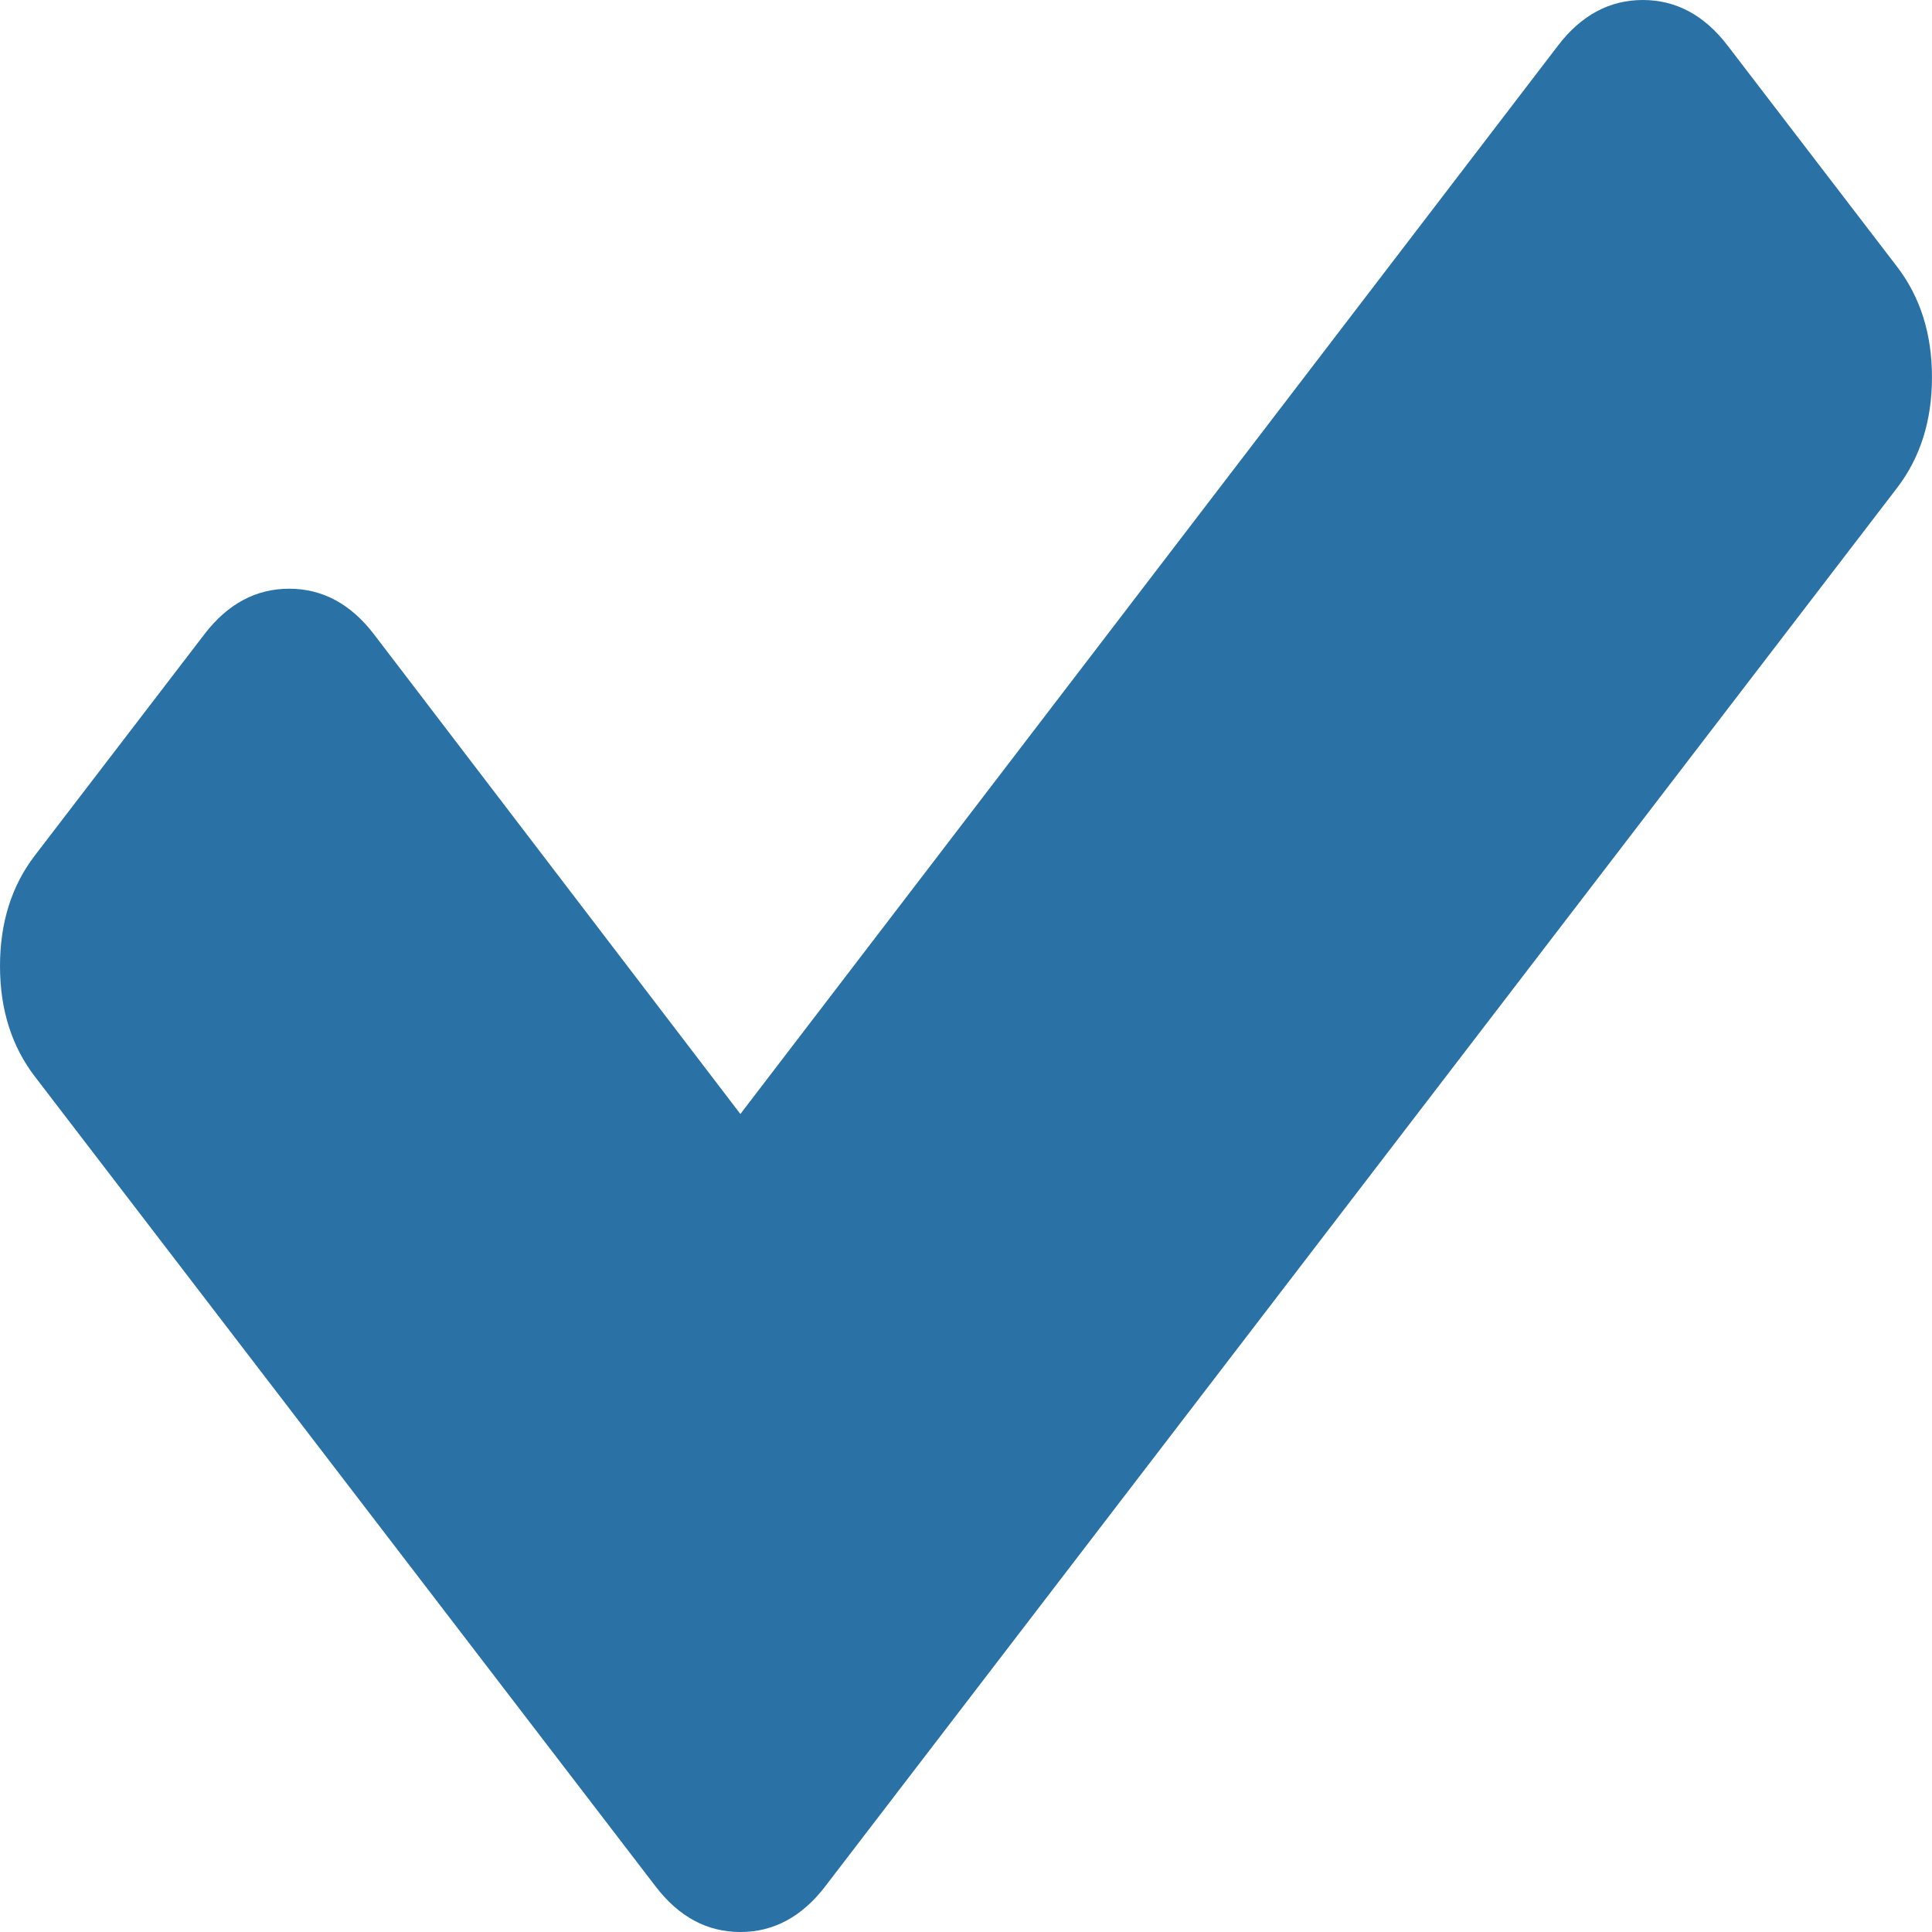
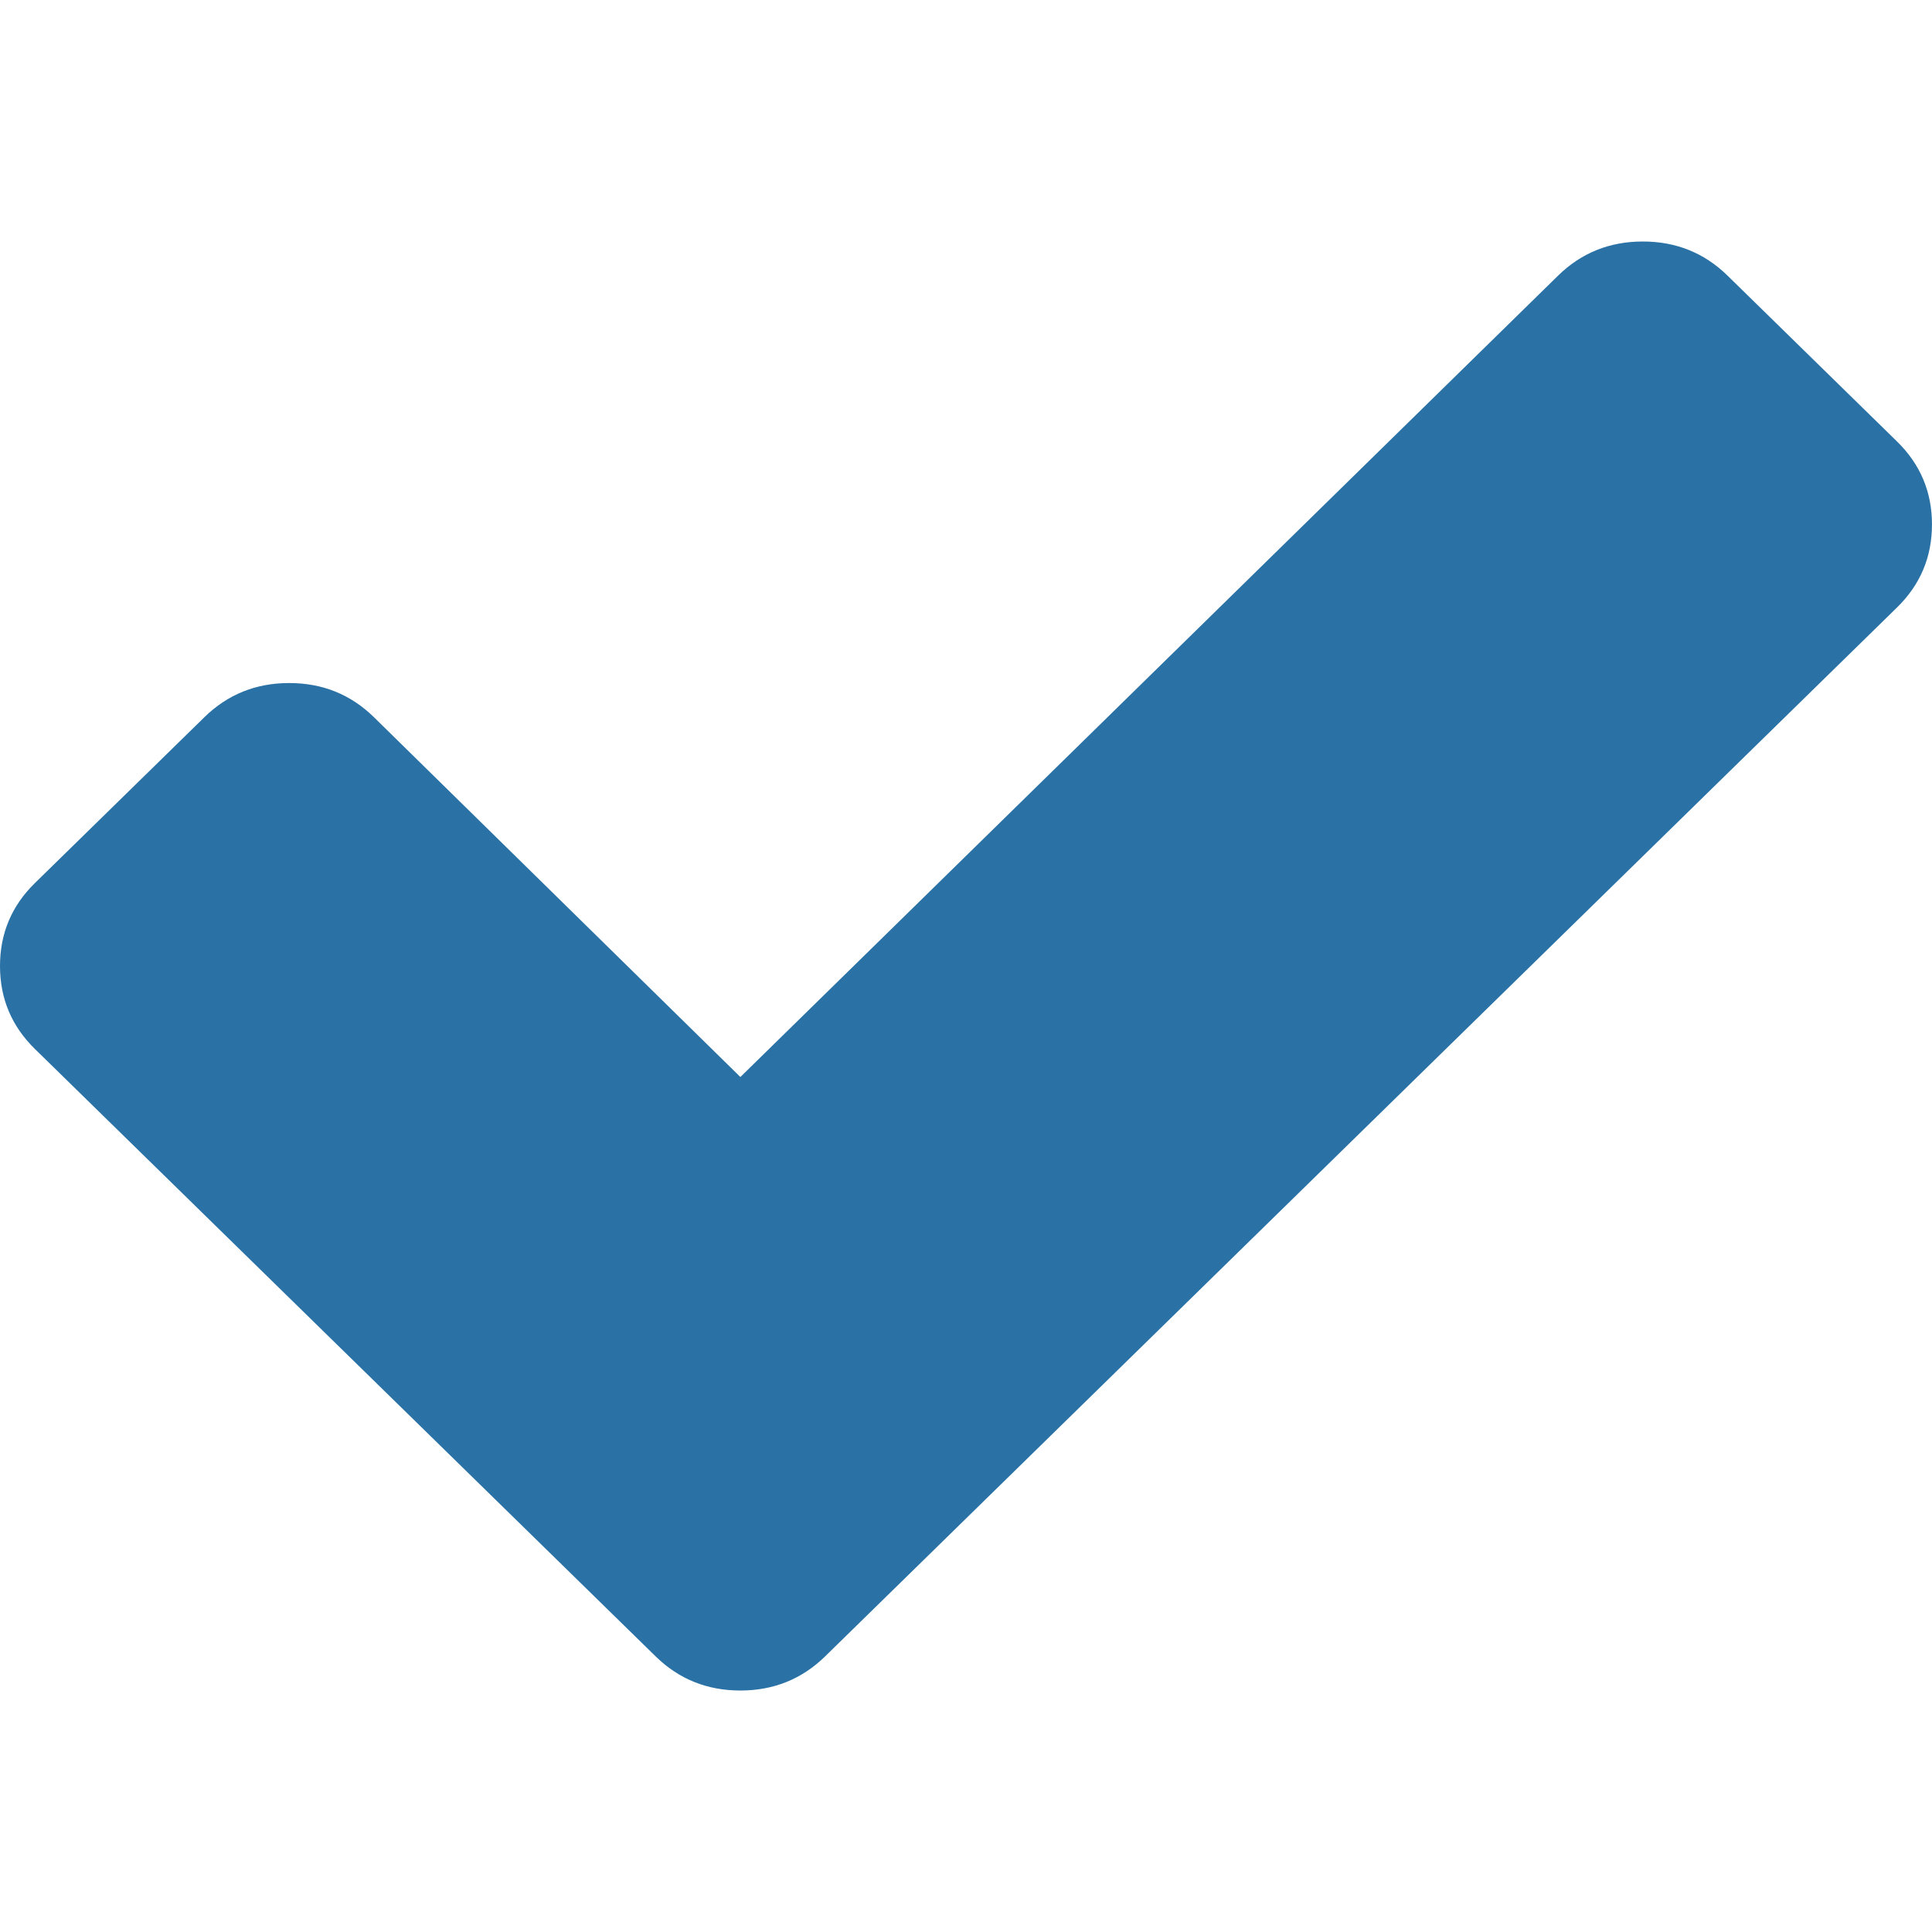
- <svg xmlns="http://www.w3.org/2000/svg" viewBox="0 0 16 16" width="16" height="16" style="enable-background:new 0 0 442.533 442.533;">
-   <g transform="matrix(0.036155, 0, 0, 0.047173, 0, -2.4378)">
+ <svg xmlns="http://www.w3.org/2000/svg" viewBox="0 0 16 12" width="16" height="16" style="enable-background:new 0 0 442.533 442.533;">
+   <g transform="matrix(0.036155, 0, 0, 0.03538, 0, -1.828343)">
    <path d="M434.539,98.499l-38.828-38.828c-5.324-5.328-11.799-7.993-19.41-7.993c-7.618,0-14.093,2.665-19.417,7.993L169.59,247.248   l-83.939-84.225c-5.33-5.33-11.801-7.992-19.412-7.992c-7.616,0-14.087,2.662-19.417,7.992L7.994,201.852   C2.664,207.181,0,213.654,0,221.269c0,7.609,2.664,14.088,7.994,19.416l103.351,103.349l38.831,38.828   c5.327,5.332,11.8,7.994,19.414,7.994c7.611,0,14.084-2.669,19.414-7.994l38.83-38.828L434.539,137.33   c5.325-5.33,7.994-11.802,7.994-19.417C442.537,110.302,439.864,103.829,434.539,98.499z" fill="#2a72a5" />
  </g>
  <g transform="matrix(1, 0, 0, 1, 0, 0)" />
  <g transform="matrix(1, 0, 0, 1, 0, 0)" />
  <g transform="matrix(1, 0, 0, 1, 0, 0)" />
  <g transform="matrix(1, 0, 0, 1, 0, 0)" />
  <g transform="matrix(1, 0, 0, 1, 0, 0)" />
  <g transform="matrix(1, 0, 0, 1, 0, 0)" />
  <g transform="matrix(1, 0, 0, 1, 0, 0)" />
  <g transform="matrix(1, 0, 0, 1, 0, 0)" />
  <g transform="matrix(1, 0, 0, 1, 0, 0)" />
  <g transform="matrix(1, 0, 0, 1, 0, 0)" />
  <g transform="matrix(1, 0, 0, 1, 0, 0)" />
  <g transform="matrix(1, 0, 0, 1, 0, 0)" />
  <g transform="matrix(1, 0, 0, 1, 0, 0)" />
  <g transform="matrix(1, 0, 0, 1, 0, 0)" />
  <g transform="matrix(1, 0, 0, 1, 0, 0)" />
</svg>
